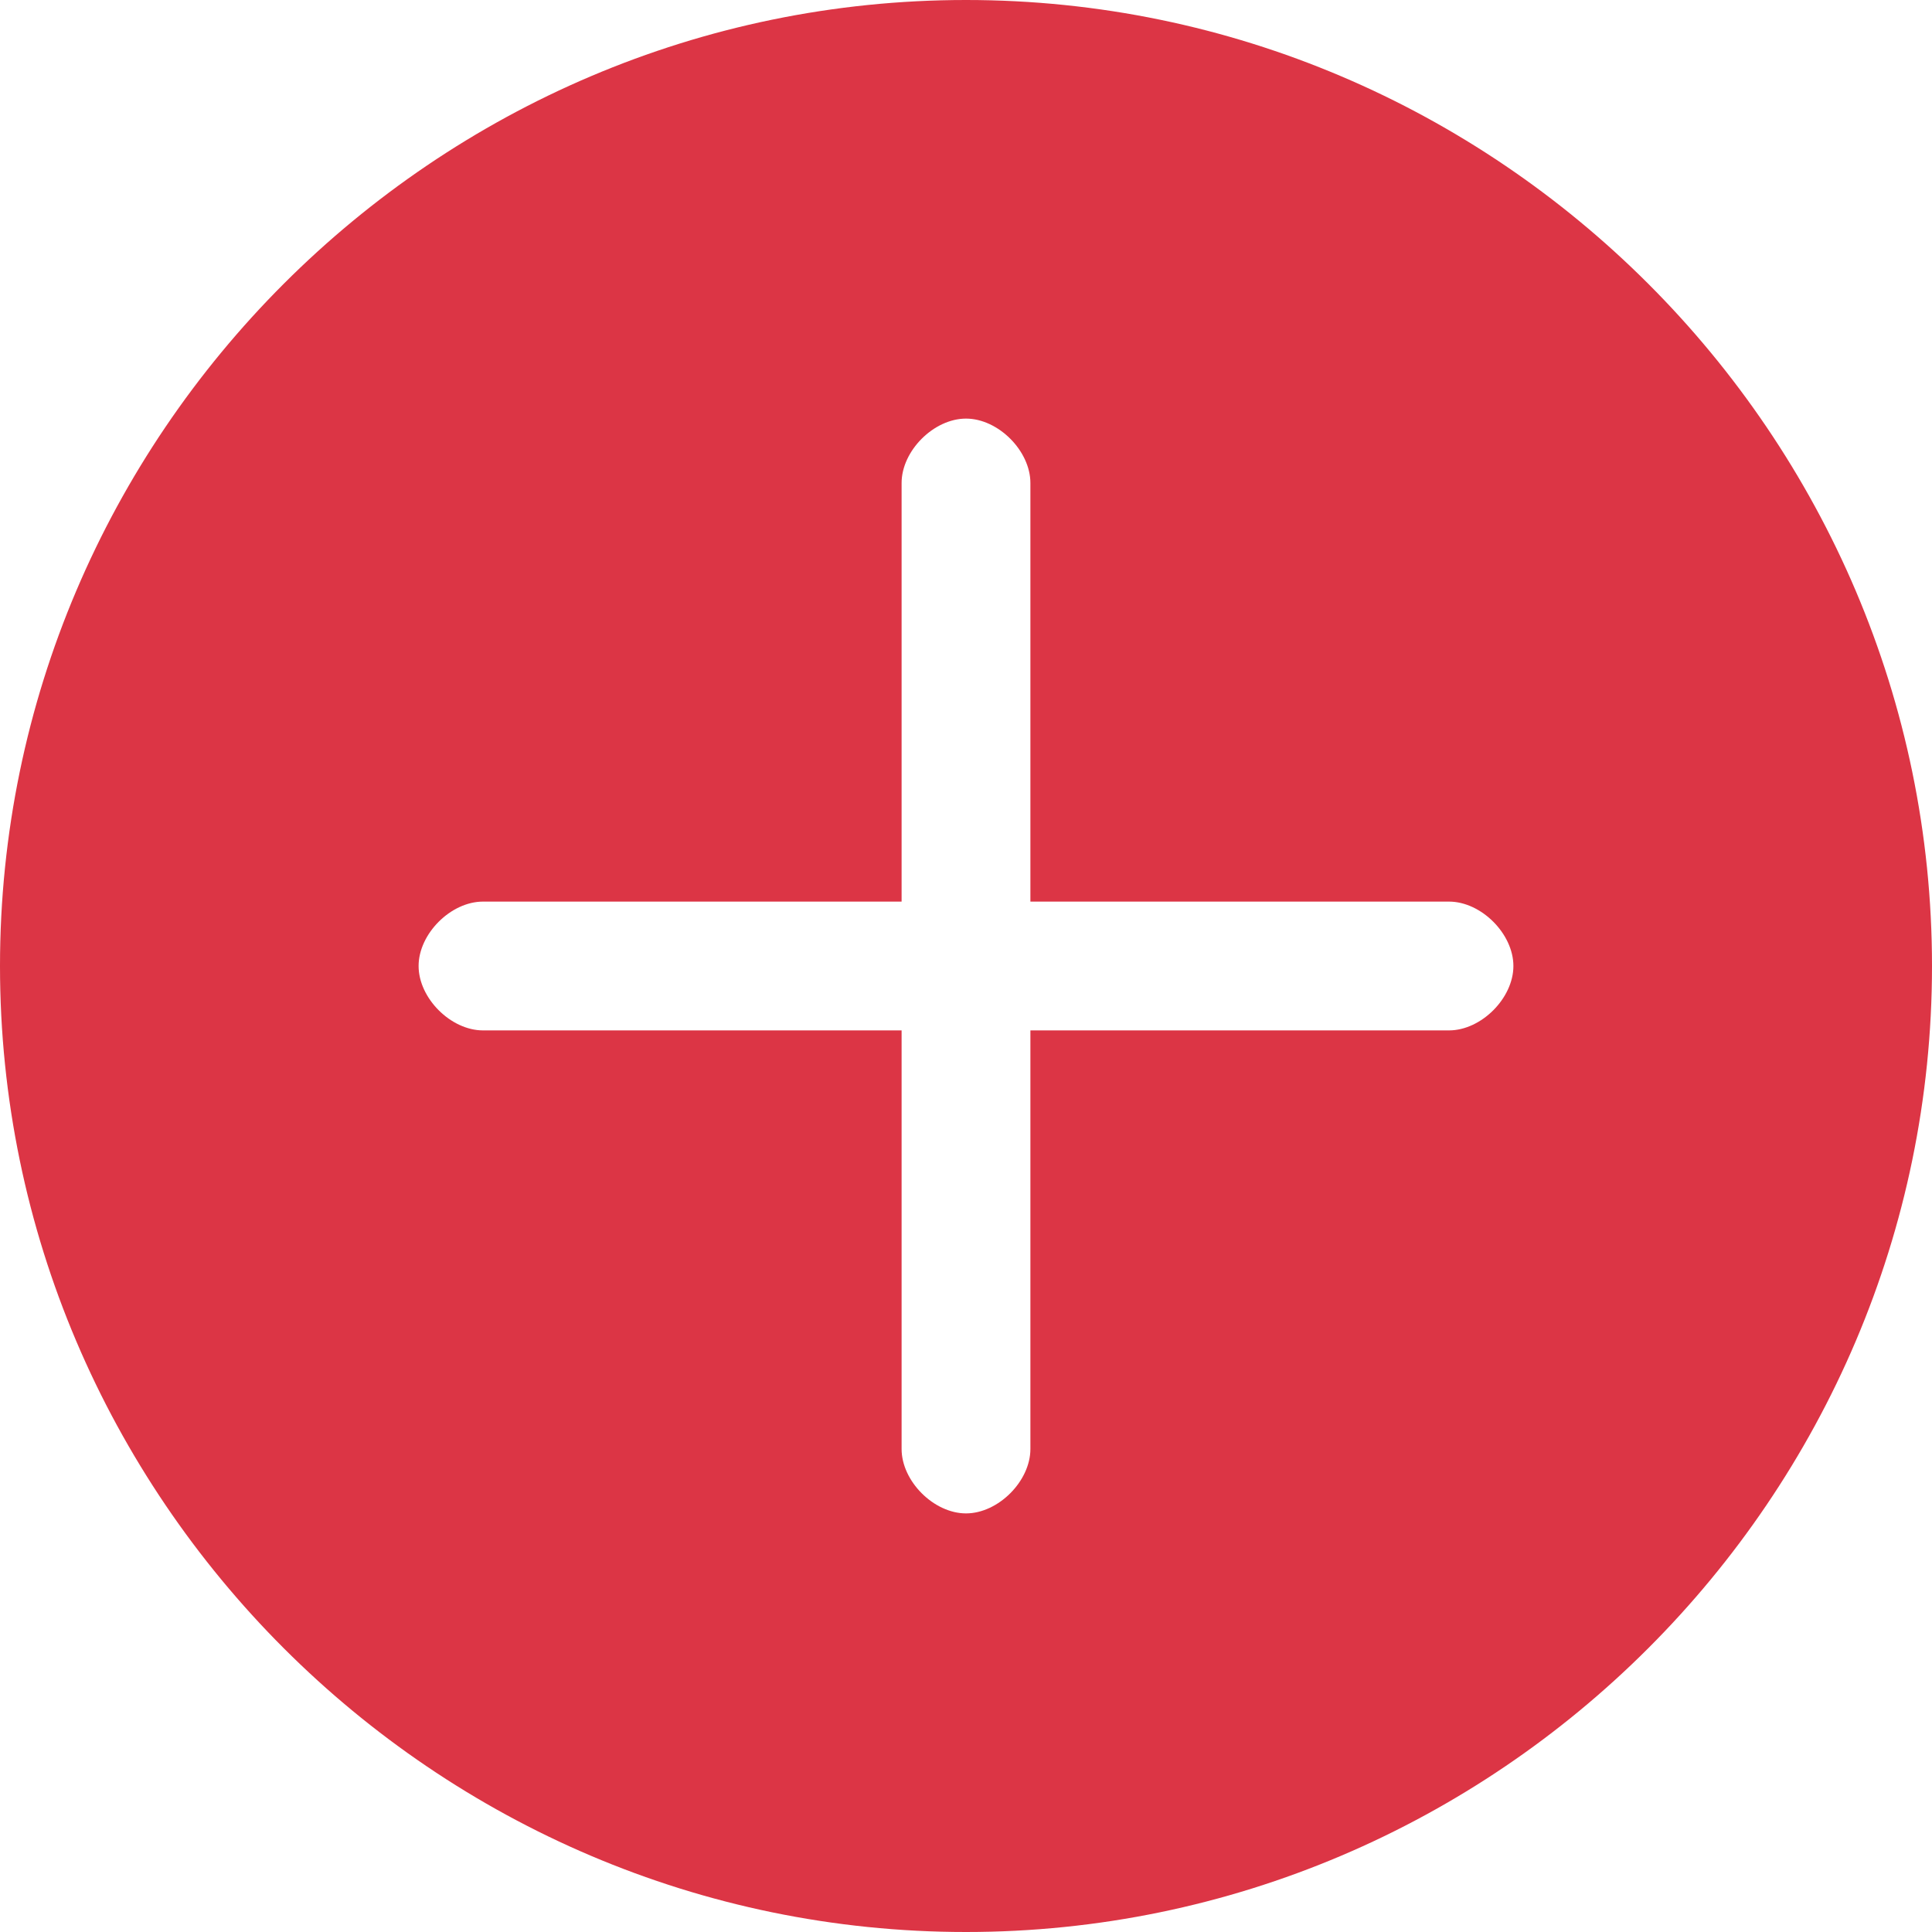
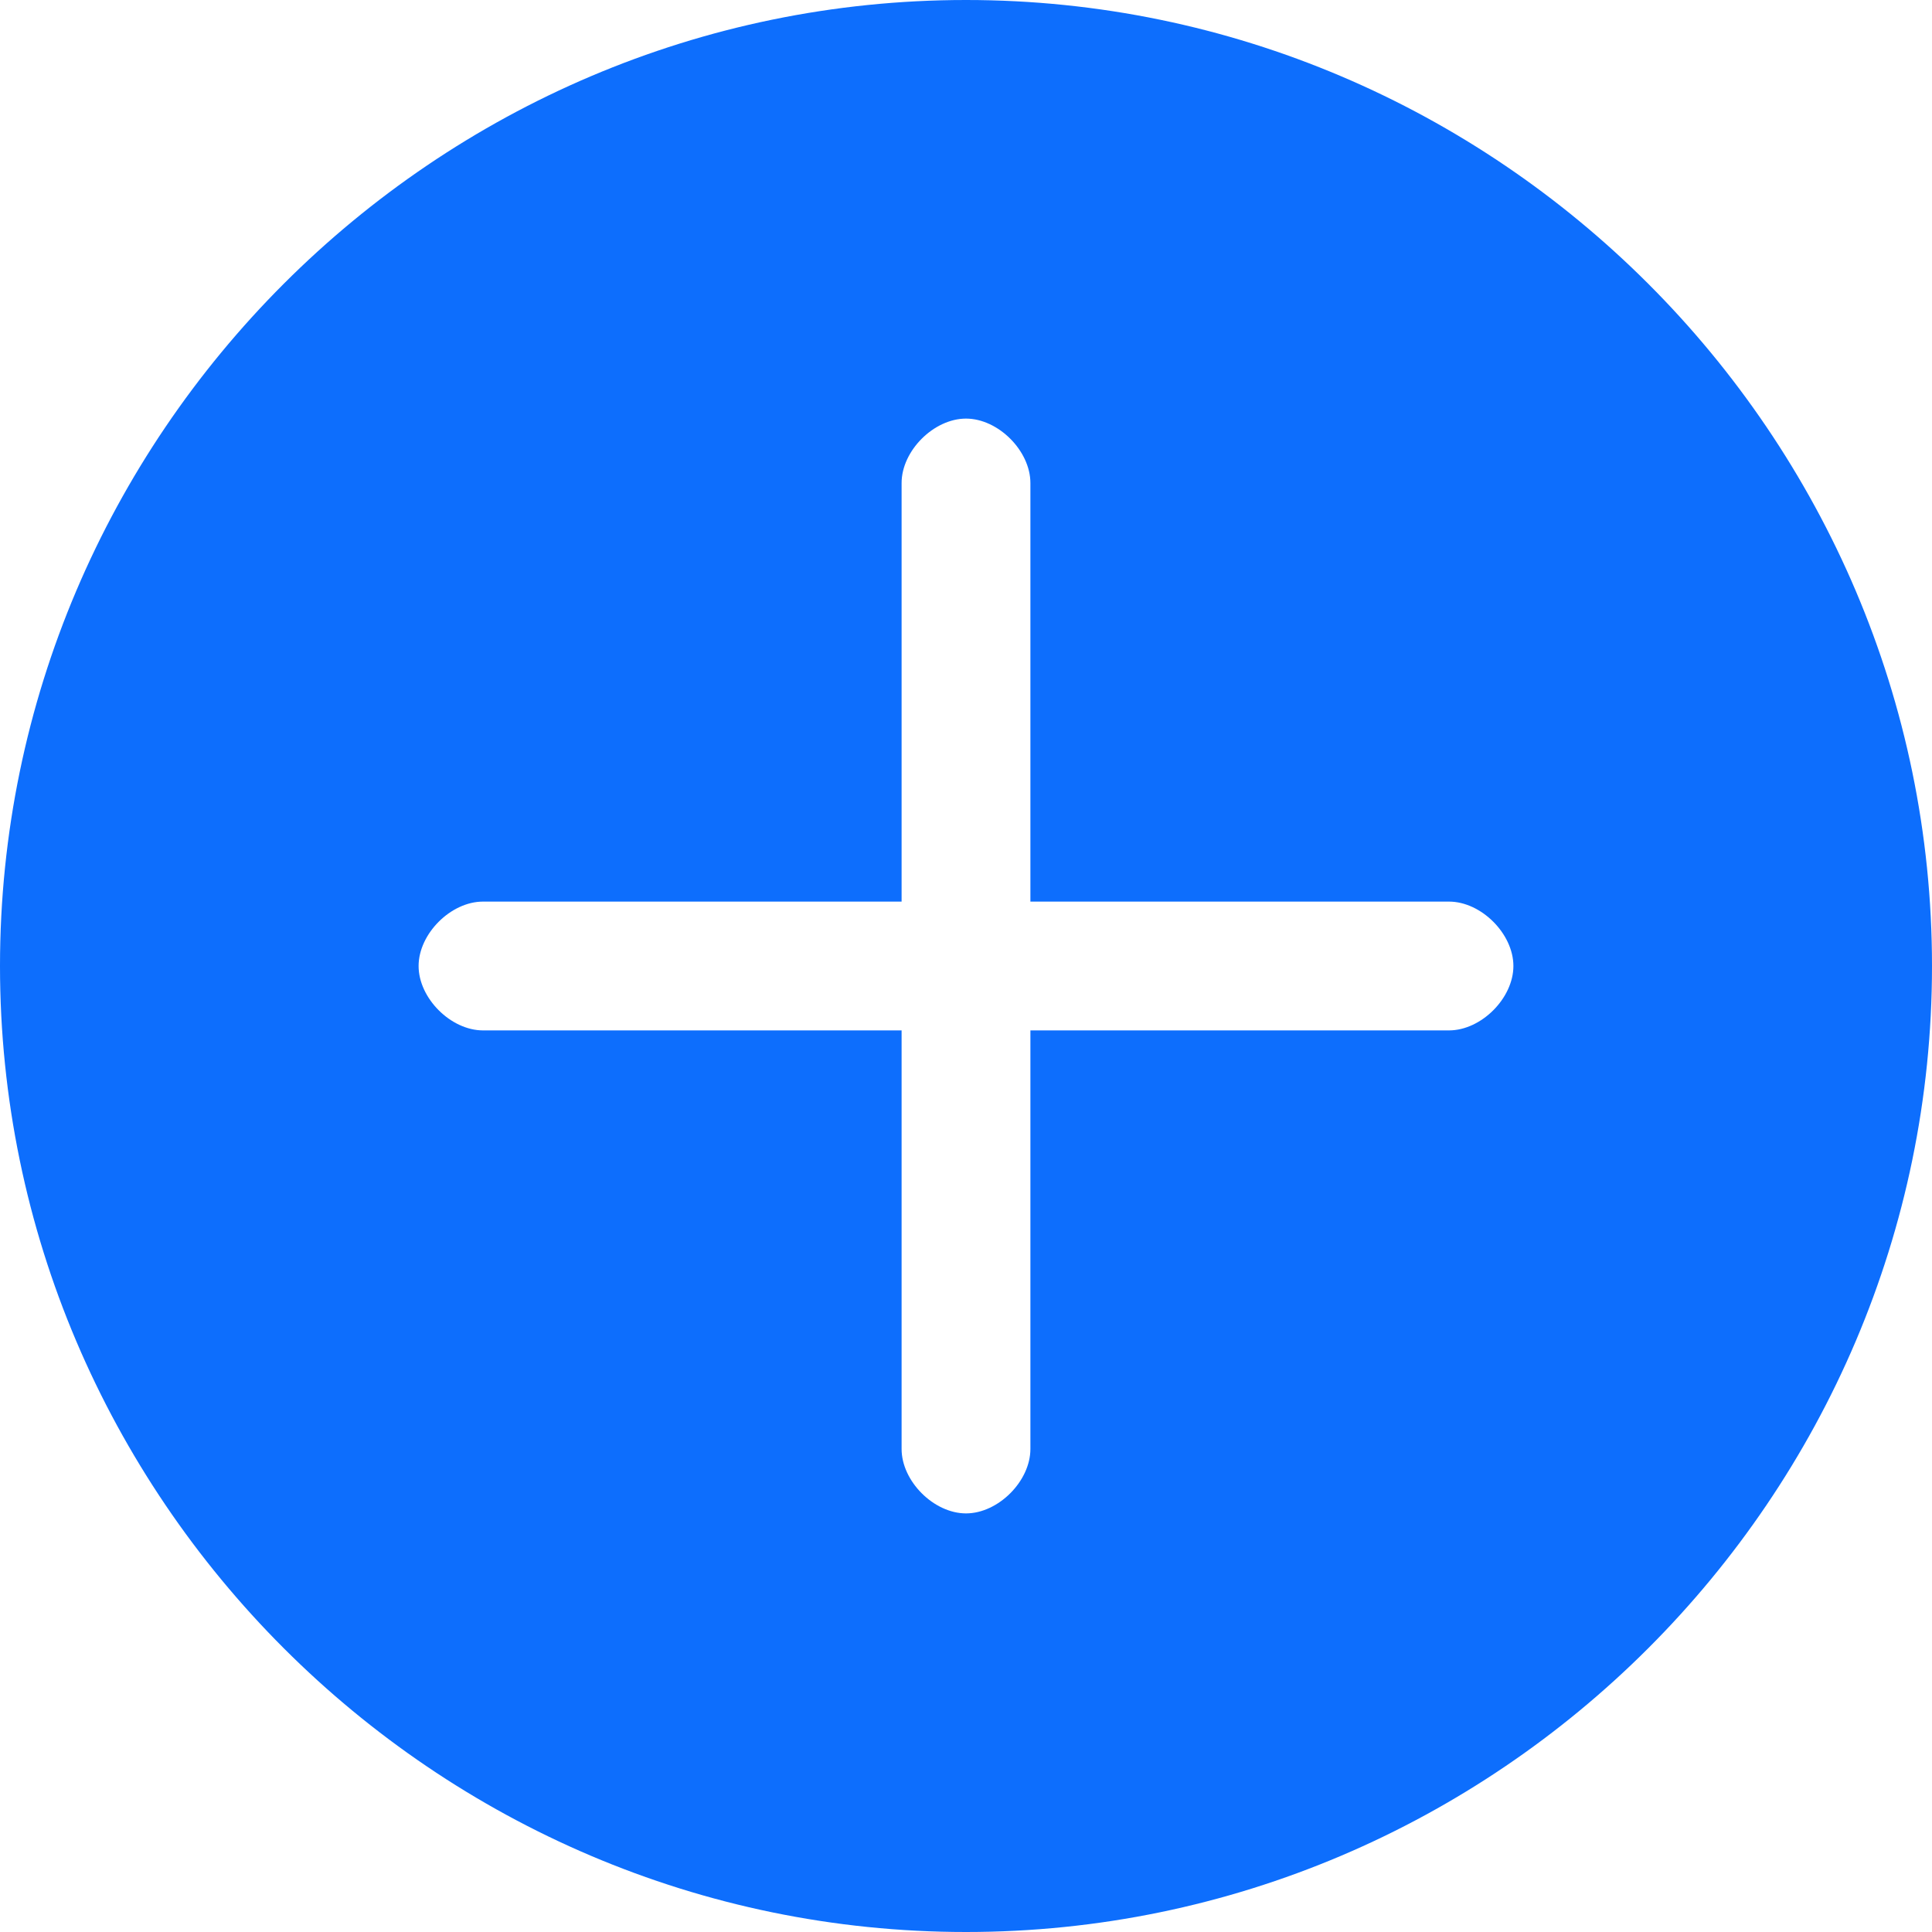
<svg xmlns="http://www.w3.org/2000/svg" version="1.1" id="Layer_1" x="0px" y="0px" viewBox="0 0 12 12" style="enable-background:new 0 0 12 12;" xml:space="preserve">
  <style type="text/css">
- 	.st0{fill-rule:evenodd;clip-rule:evenodd;fill:#DC3545;}
+ 	.st0{fill-rule:evenodd;clip-rule:evenodd;fill:#0D6EFD;}
</style>
-   <path class="st0" d="M12,6c0,3.3-2.7,6-6,6S0,9.3,0,6s2.7-6,6-6S12,2.7,12,6z M6.4,3c0-0.2-0.2-0.4-0.4-0.4C5.8,2.6,5.6,2.8,5.6,3  v2.6H3C2.8,5.6,2.6,5.8,2.6,6c0,0.2,0.2,0.4,0.4,0.4h2.6V9c0,0.2,0.2,0.4,0.4,0.4c0.2,0,0.4-0.2,0.4-0.4V6.4H9  c0.2,0,0.4-0.2,0.4-0.4c0-0.2-0.2-0.4-0.4-0.4H6.4V3z" />
+   <path class="st0" d="M12,6c0,3.3-2.7,6-6,6S0,9.3,0,6s2.7-6,6-6S12,2.7,12,6z M6.4,3c0-0.2-0.2-0.4-0.4-0.4C5.8,2.6,5.6,2.8,5.6,3  v2.6H3C2.8,5.6,2.6,5.8,2.6,6S2.8,6.4,3,6.4h2.6V9c0,0.2,0.2,0.4,0.4,0.4c0.2,0,0.4-0.2,0.4-0.4V6.4H9c0.2,0,0.4-0.2,0.4-0.4  c0-0.2-0.2-0.4-0.4-0.4H6.4V3z" />
</svg>
